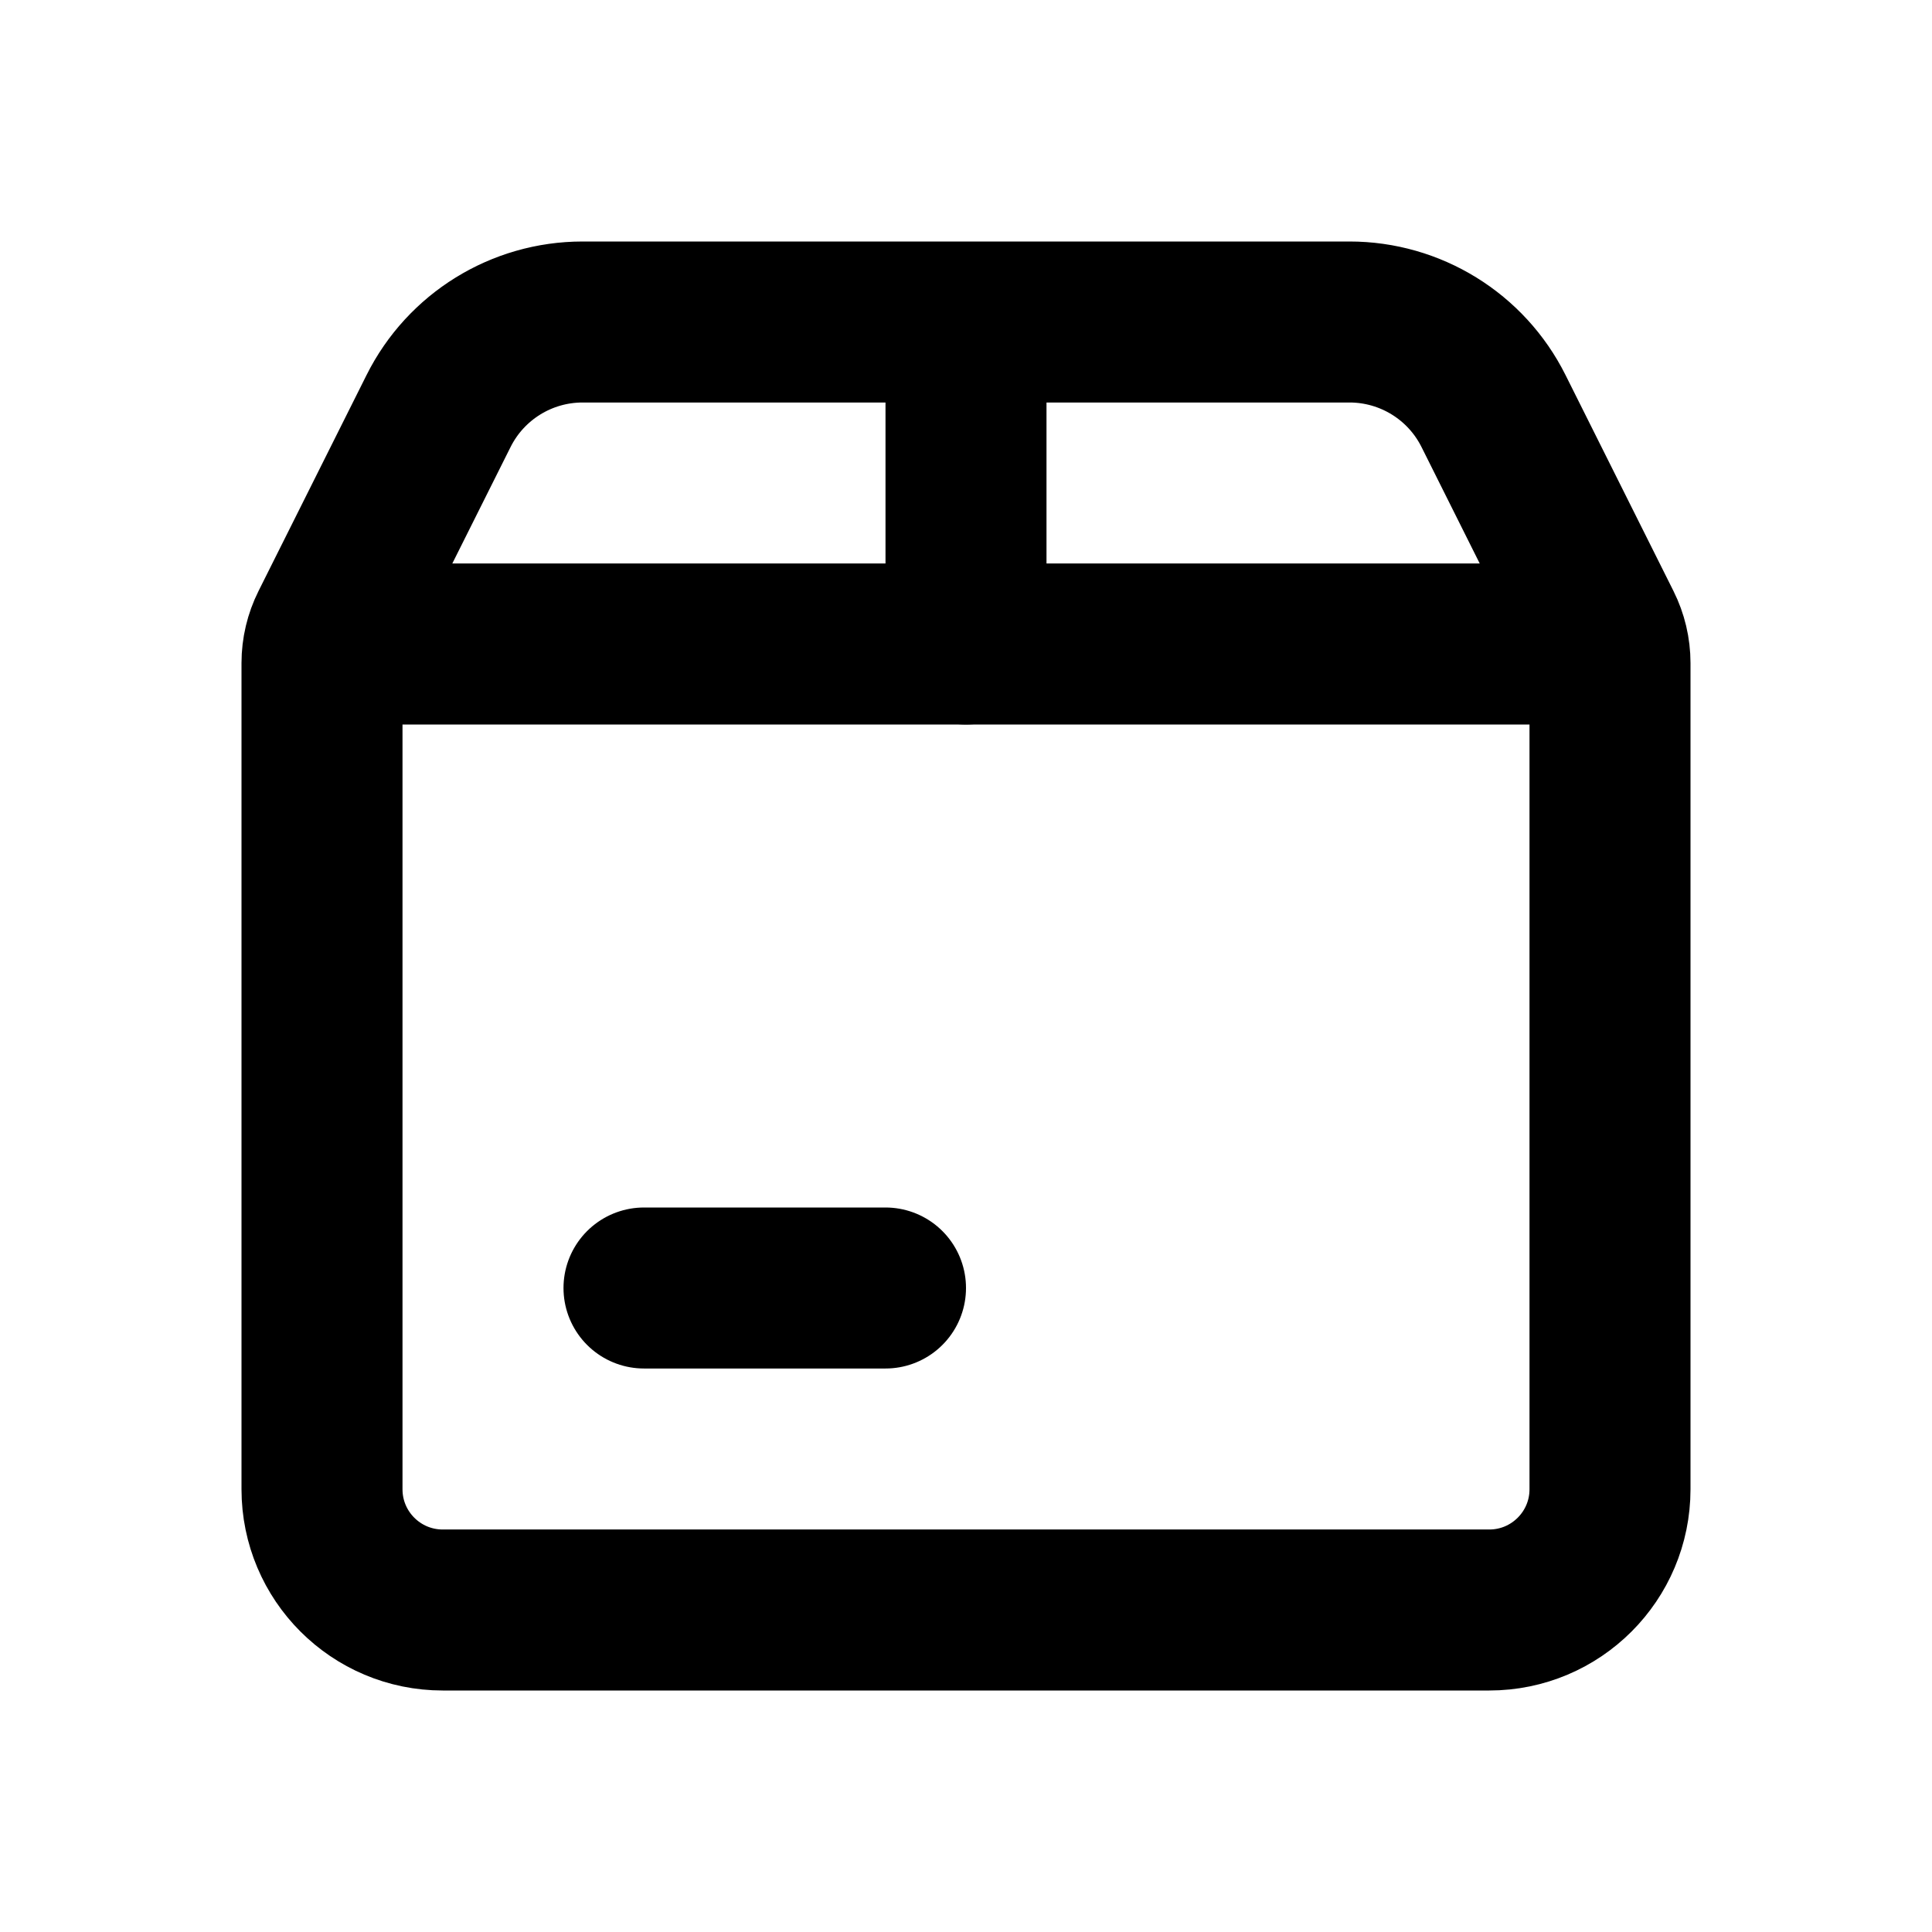
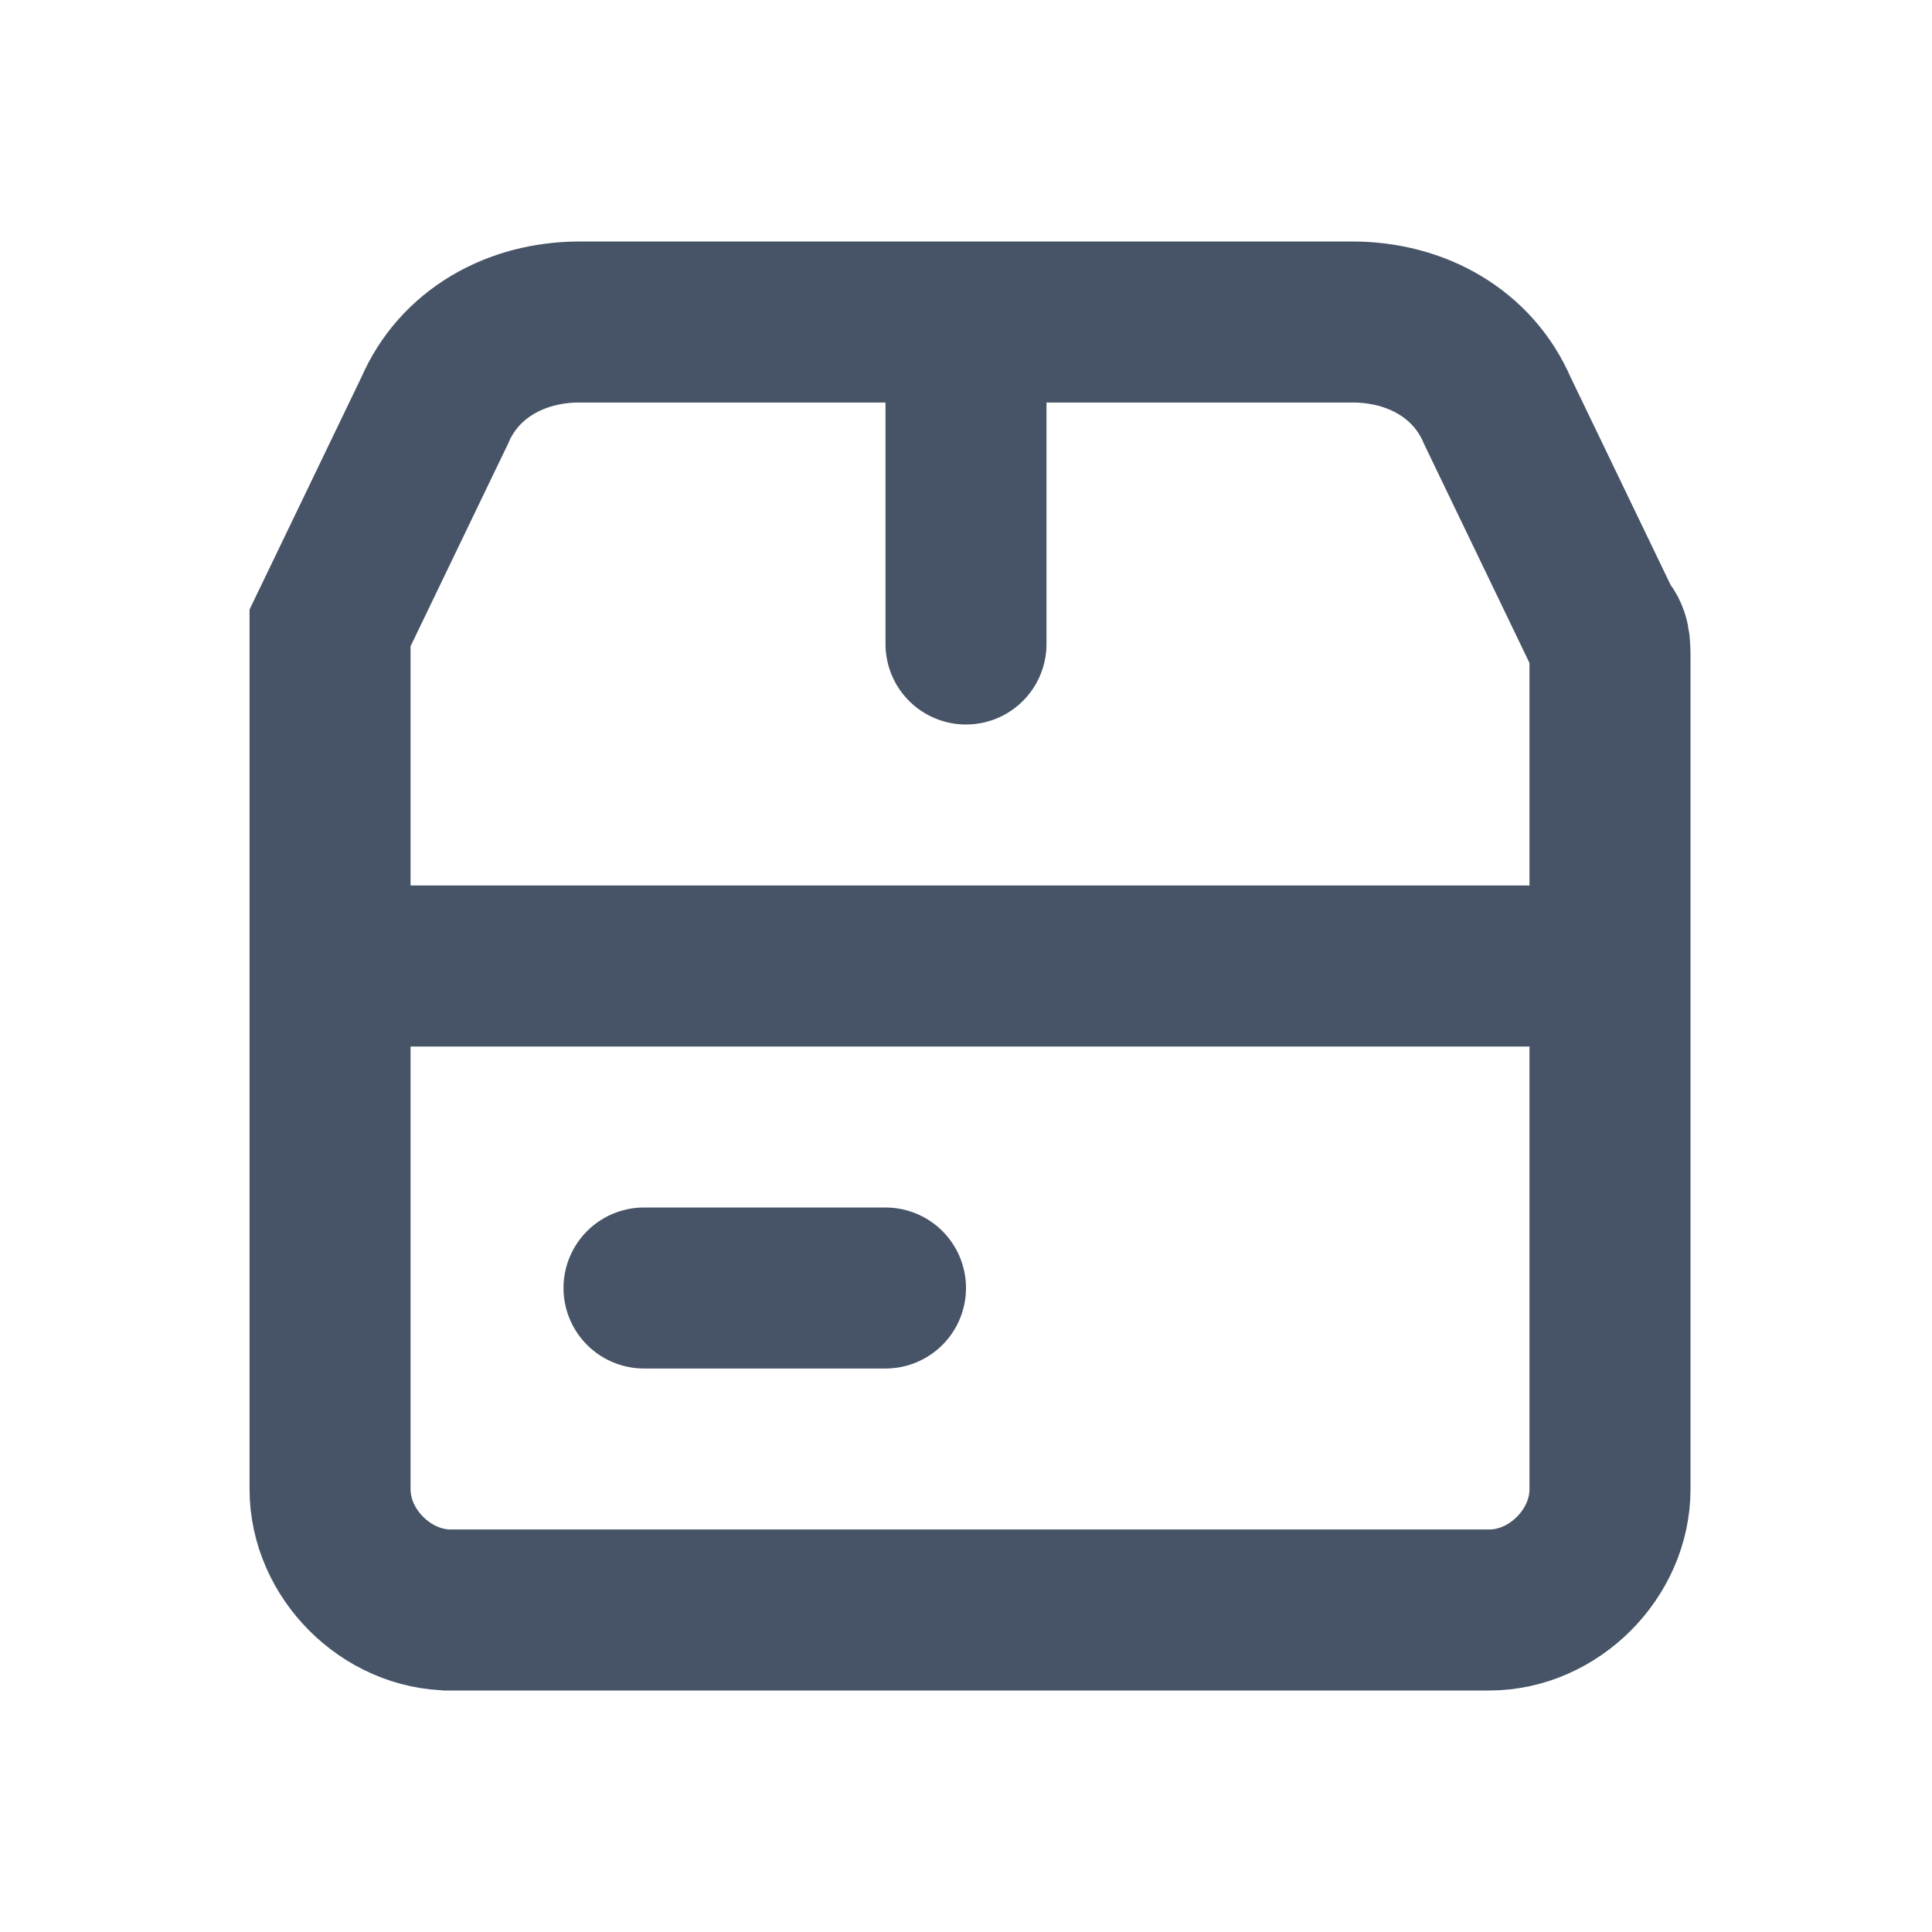
- <svg xmlns="http://www.w3.org/2000/svg" width="24" height="24" fill="none" viewBox="0 0 24 24">
-   <path stroke="#000" stroke-linecap="round" stroke-width="2" d="M12 8V4m-1 12H8m-2.5 4h13a1.5 1.5 0 0 0 1.5-1.5V8.236a1 1 0 0 0-.106-.447l-1.341-2.683A2 2 0 0 0 16.763 4H7.237a2 2 0 0 0-1.789 1.106L4.106 7.789A1 1 0 0 0 4 8.236V18.5A1.5 1.5 0 0 0 5.5 20Z" />
-   <path stroke="#000" stroke-linecap="round" stroke-linejoin="round" stroke-width="2" d="M5 8h14" />
+ <svg xmlns="http://www.w3.org/2000/svg" id="Layer_1" data-name="Layer 1" version="1.1" viewBox="0 0 24 24">
+   <defs>
+     <style>
+       .cls-1, .cls-2 {
+         fill: none;
+         stroke: #475467;
+         stroke-linecap: round;
+         stroke-width: 2px;
+       }
+ 
+       .cls-2 {
+         stroke-linejoin: round;
+       }
+     </style>
+   </defs>
+   <path class="cls-1" d="M12,8v-4M11,16h-3M5.5,20h13c.8,0,1.5-.7,1.5-1.5v-10.3c0-.2,0-.3-.1-.4l-1.3-2.7c-.3-.7-1-1.1-1.8-1.1H7.2c-.8,0-1.5.4-1.8,1.1l-1.3,2.7c0,0,0,.3,0,.4v10.3c0,.8.7,1.5,1.5,1.5Z" />
+   <path class="cls-2" d="M5,12h14" />
</svg>
